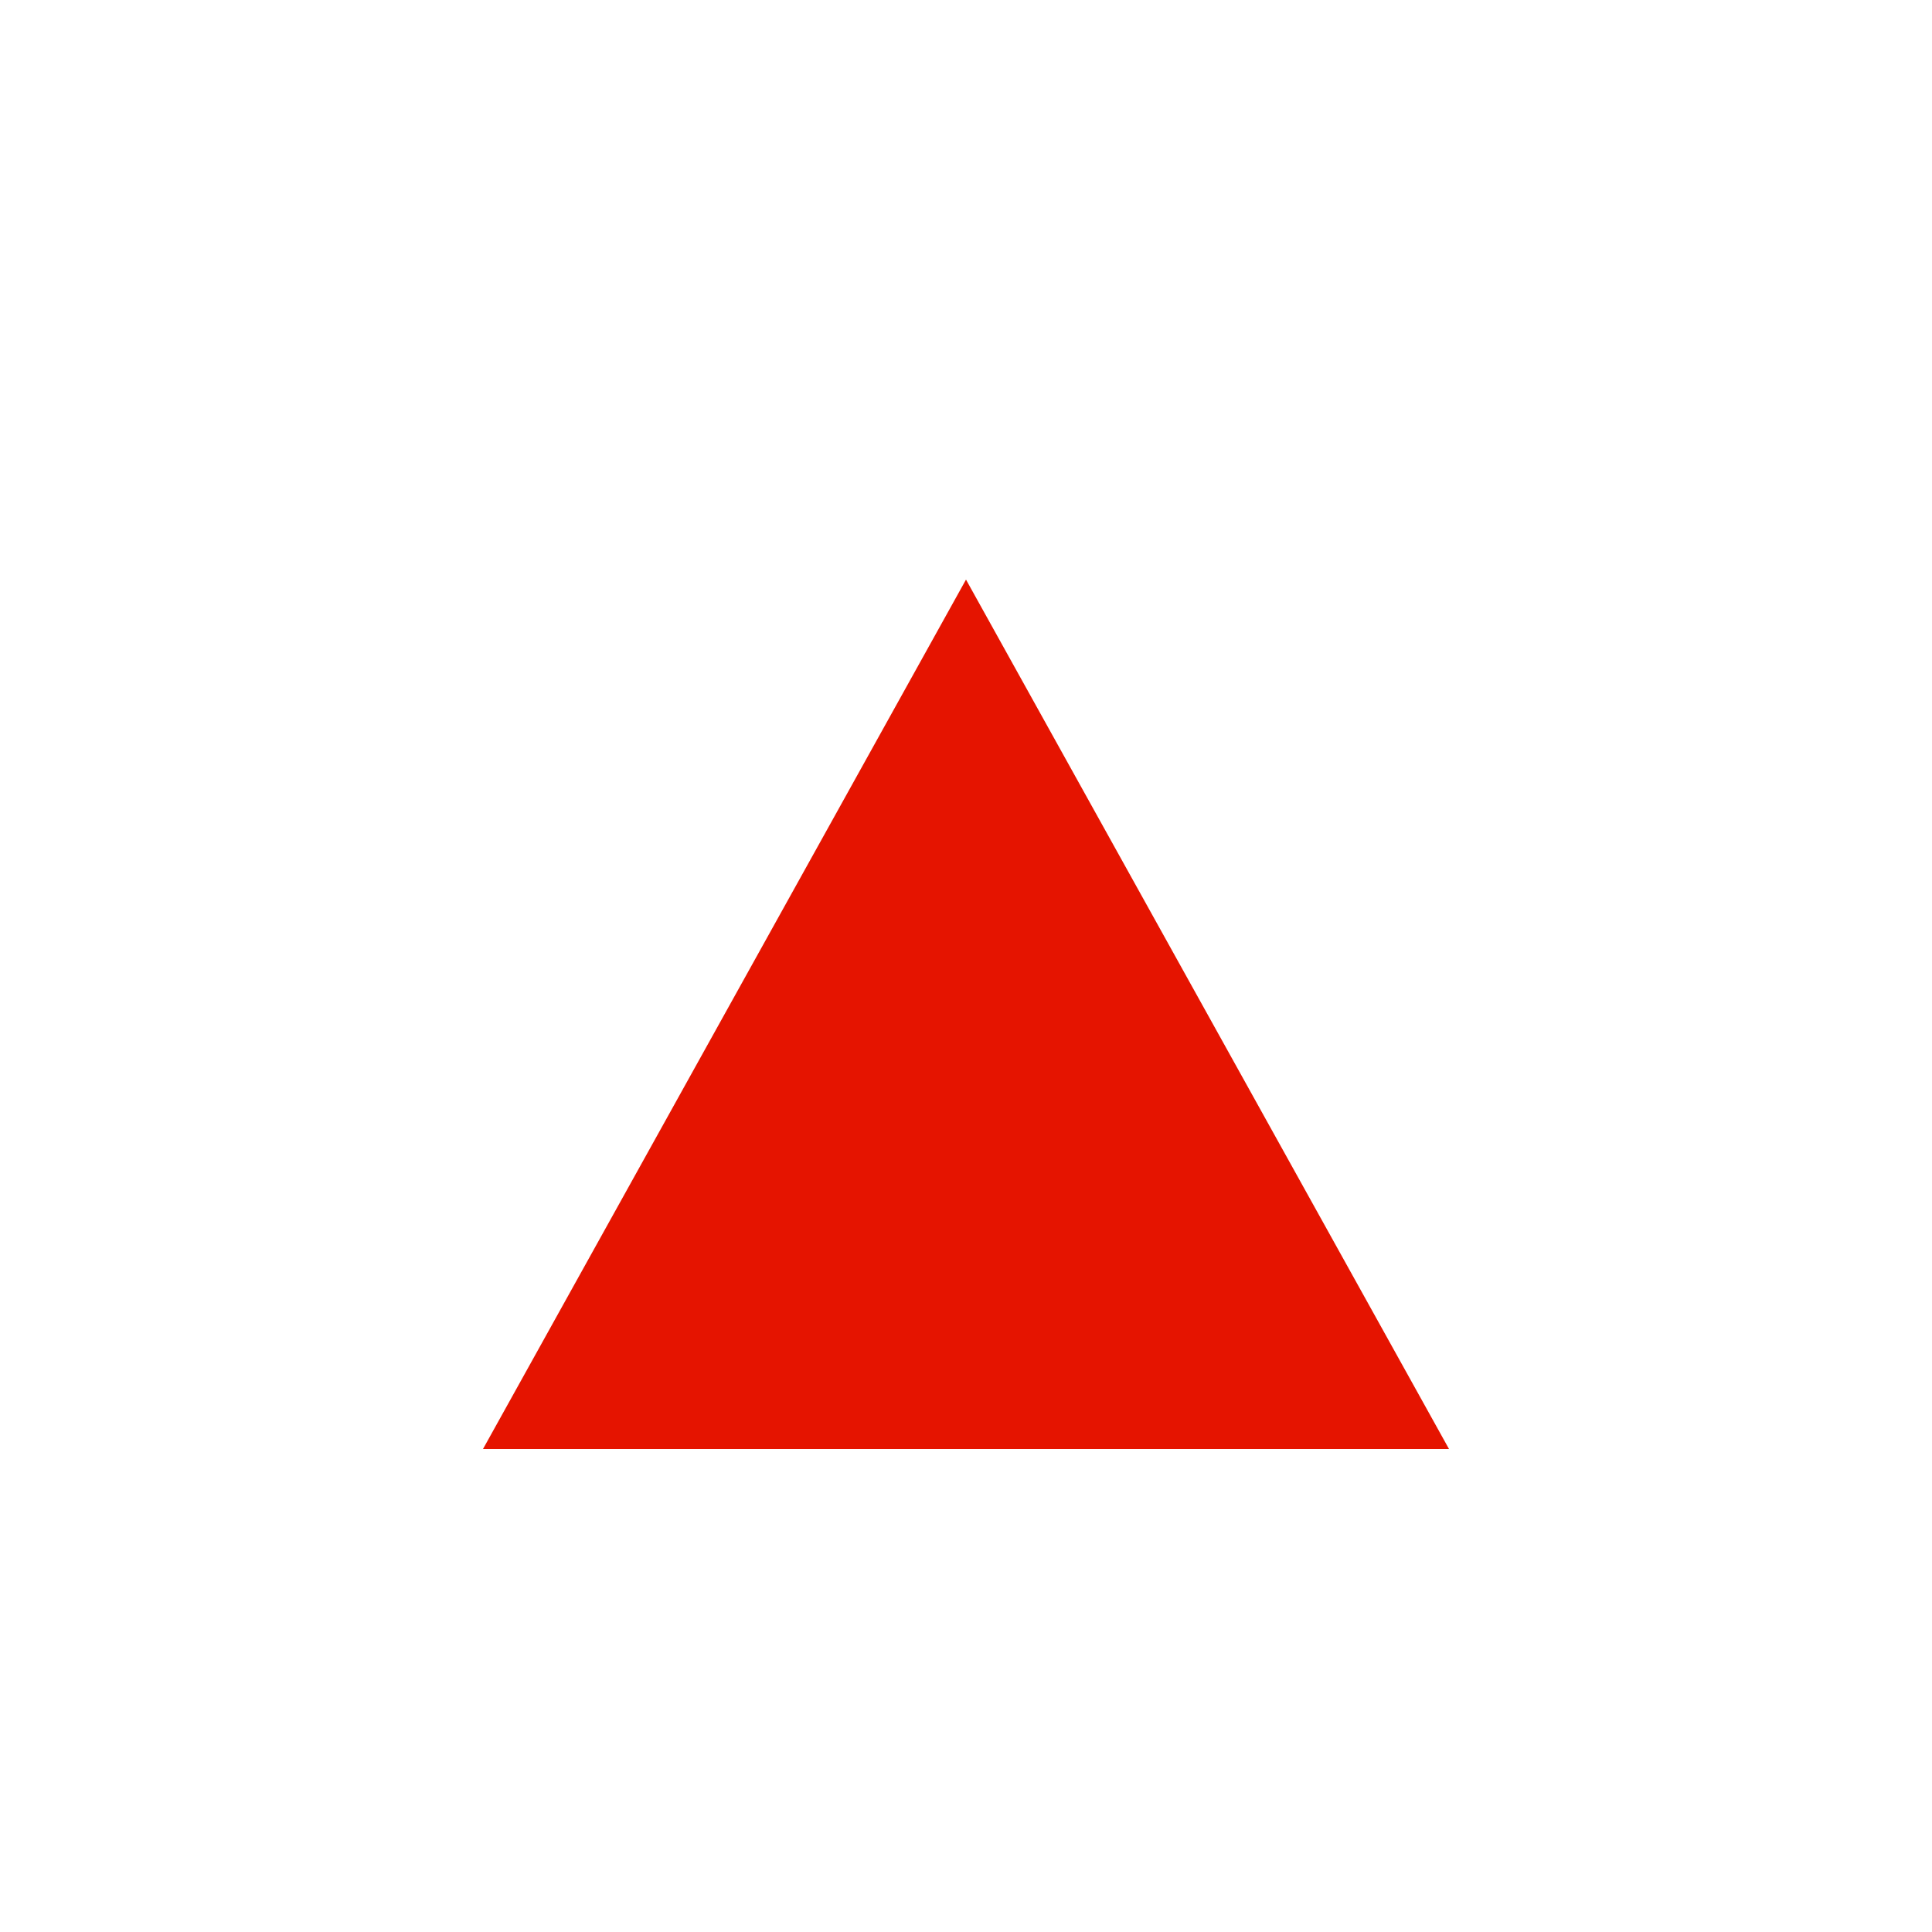
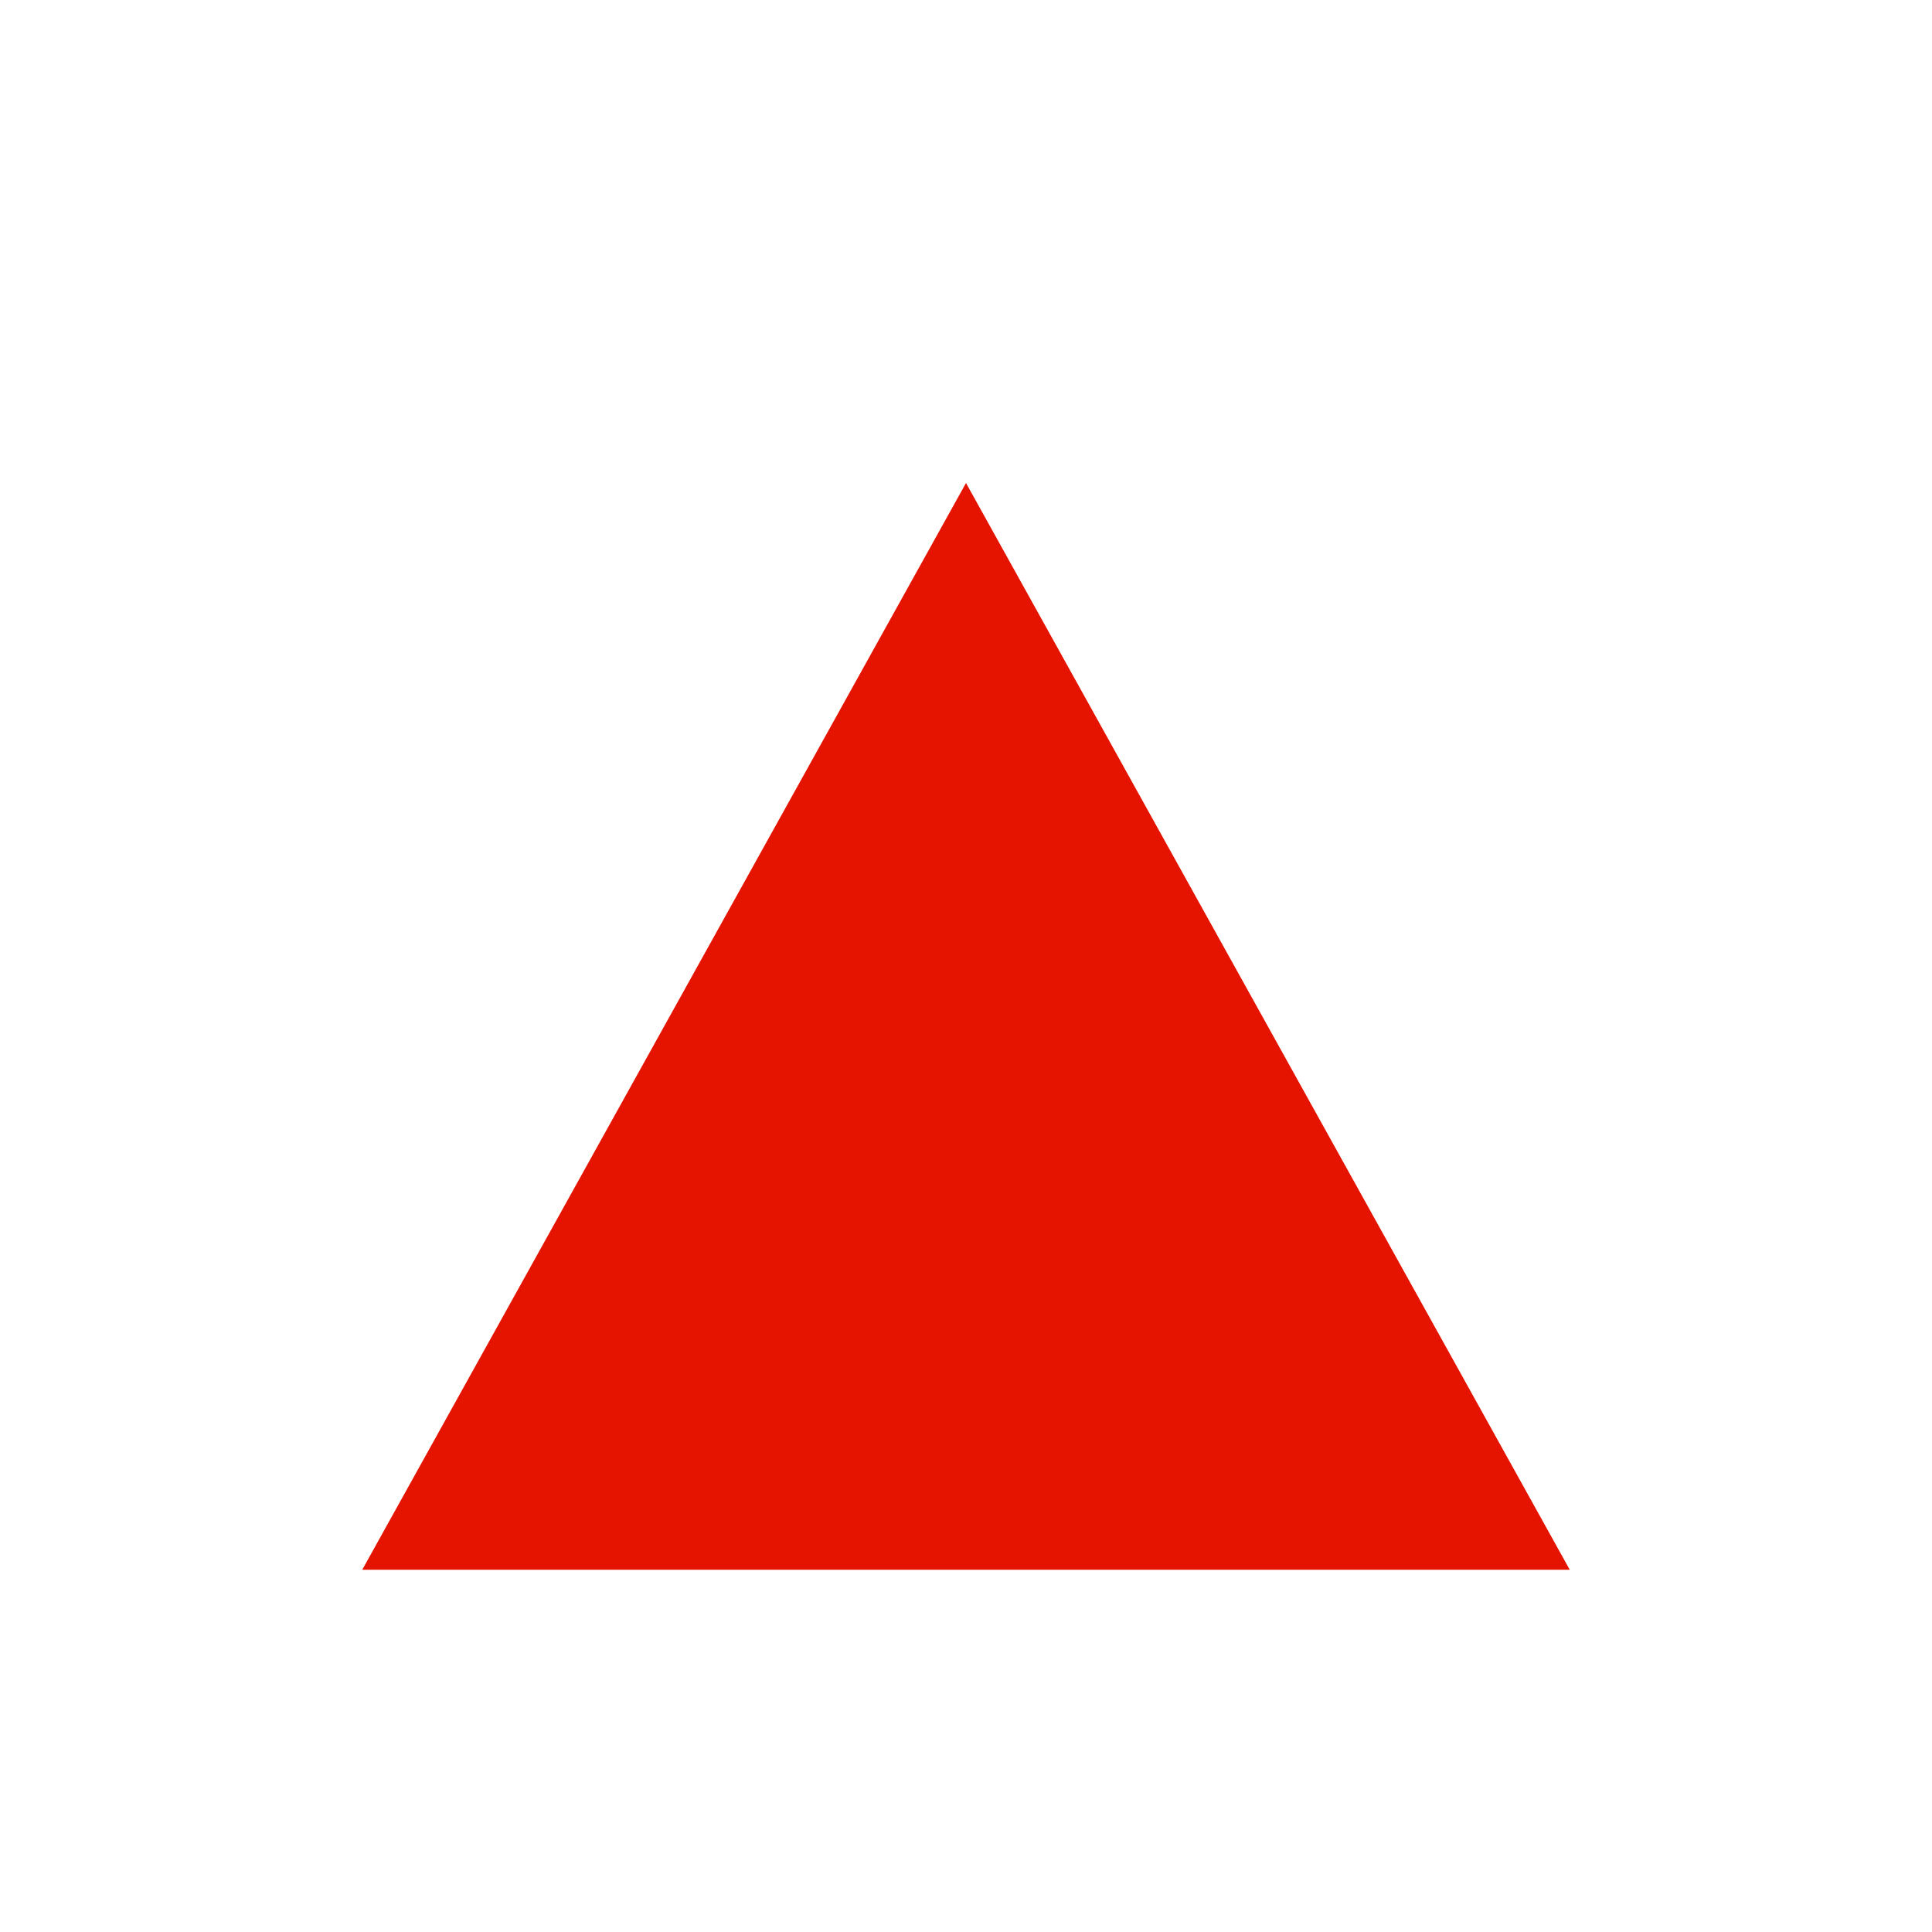
<svg xmlns="http://www.w3.org/2000/svg" viewBox="0 0 16 16">
  <defs>
    <style>.icon-canvas-transparent,.icon-vs-out{fill:#f6f6f6;}.icon-canvas-transparent{opacity:0;}.icon-vs-red{fill:#e51400;}</style>
  </defs>
  <g id="canvas">
    <path class="icon-canvas-transparent" d="M16,0V16H0V0Z" />
  </g>
  <g id="outline" style="display: none;">
-     <path class="icon-vs-out" d="M13.7,13H2.3L8,2.741Z" />
+     <path class="icon-vs-out" d="M14.7,14H1.3L8,1.941Z" />
  </g>
  <g id="iconBg">
-     <path class="icon-vs-red" d="M12,12H4L8,4.8Z" />
+     <path class="icon-vs-red" d="M13,13H3L8,4Z" />
  </g>
</svg>
